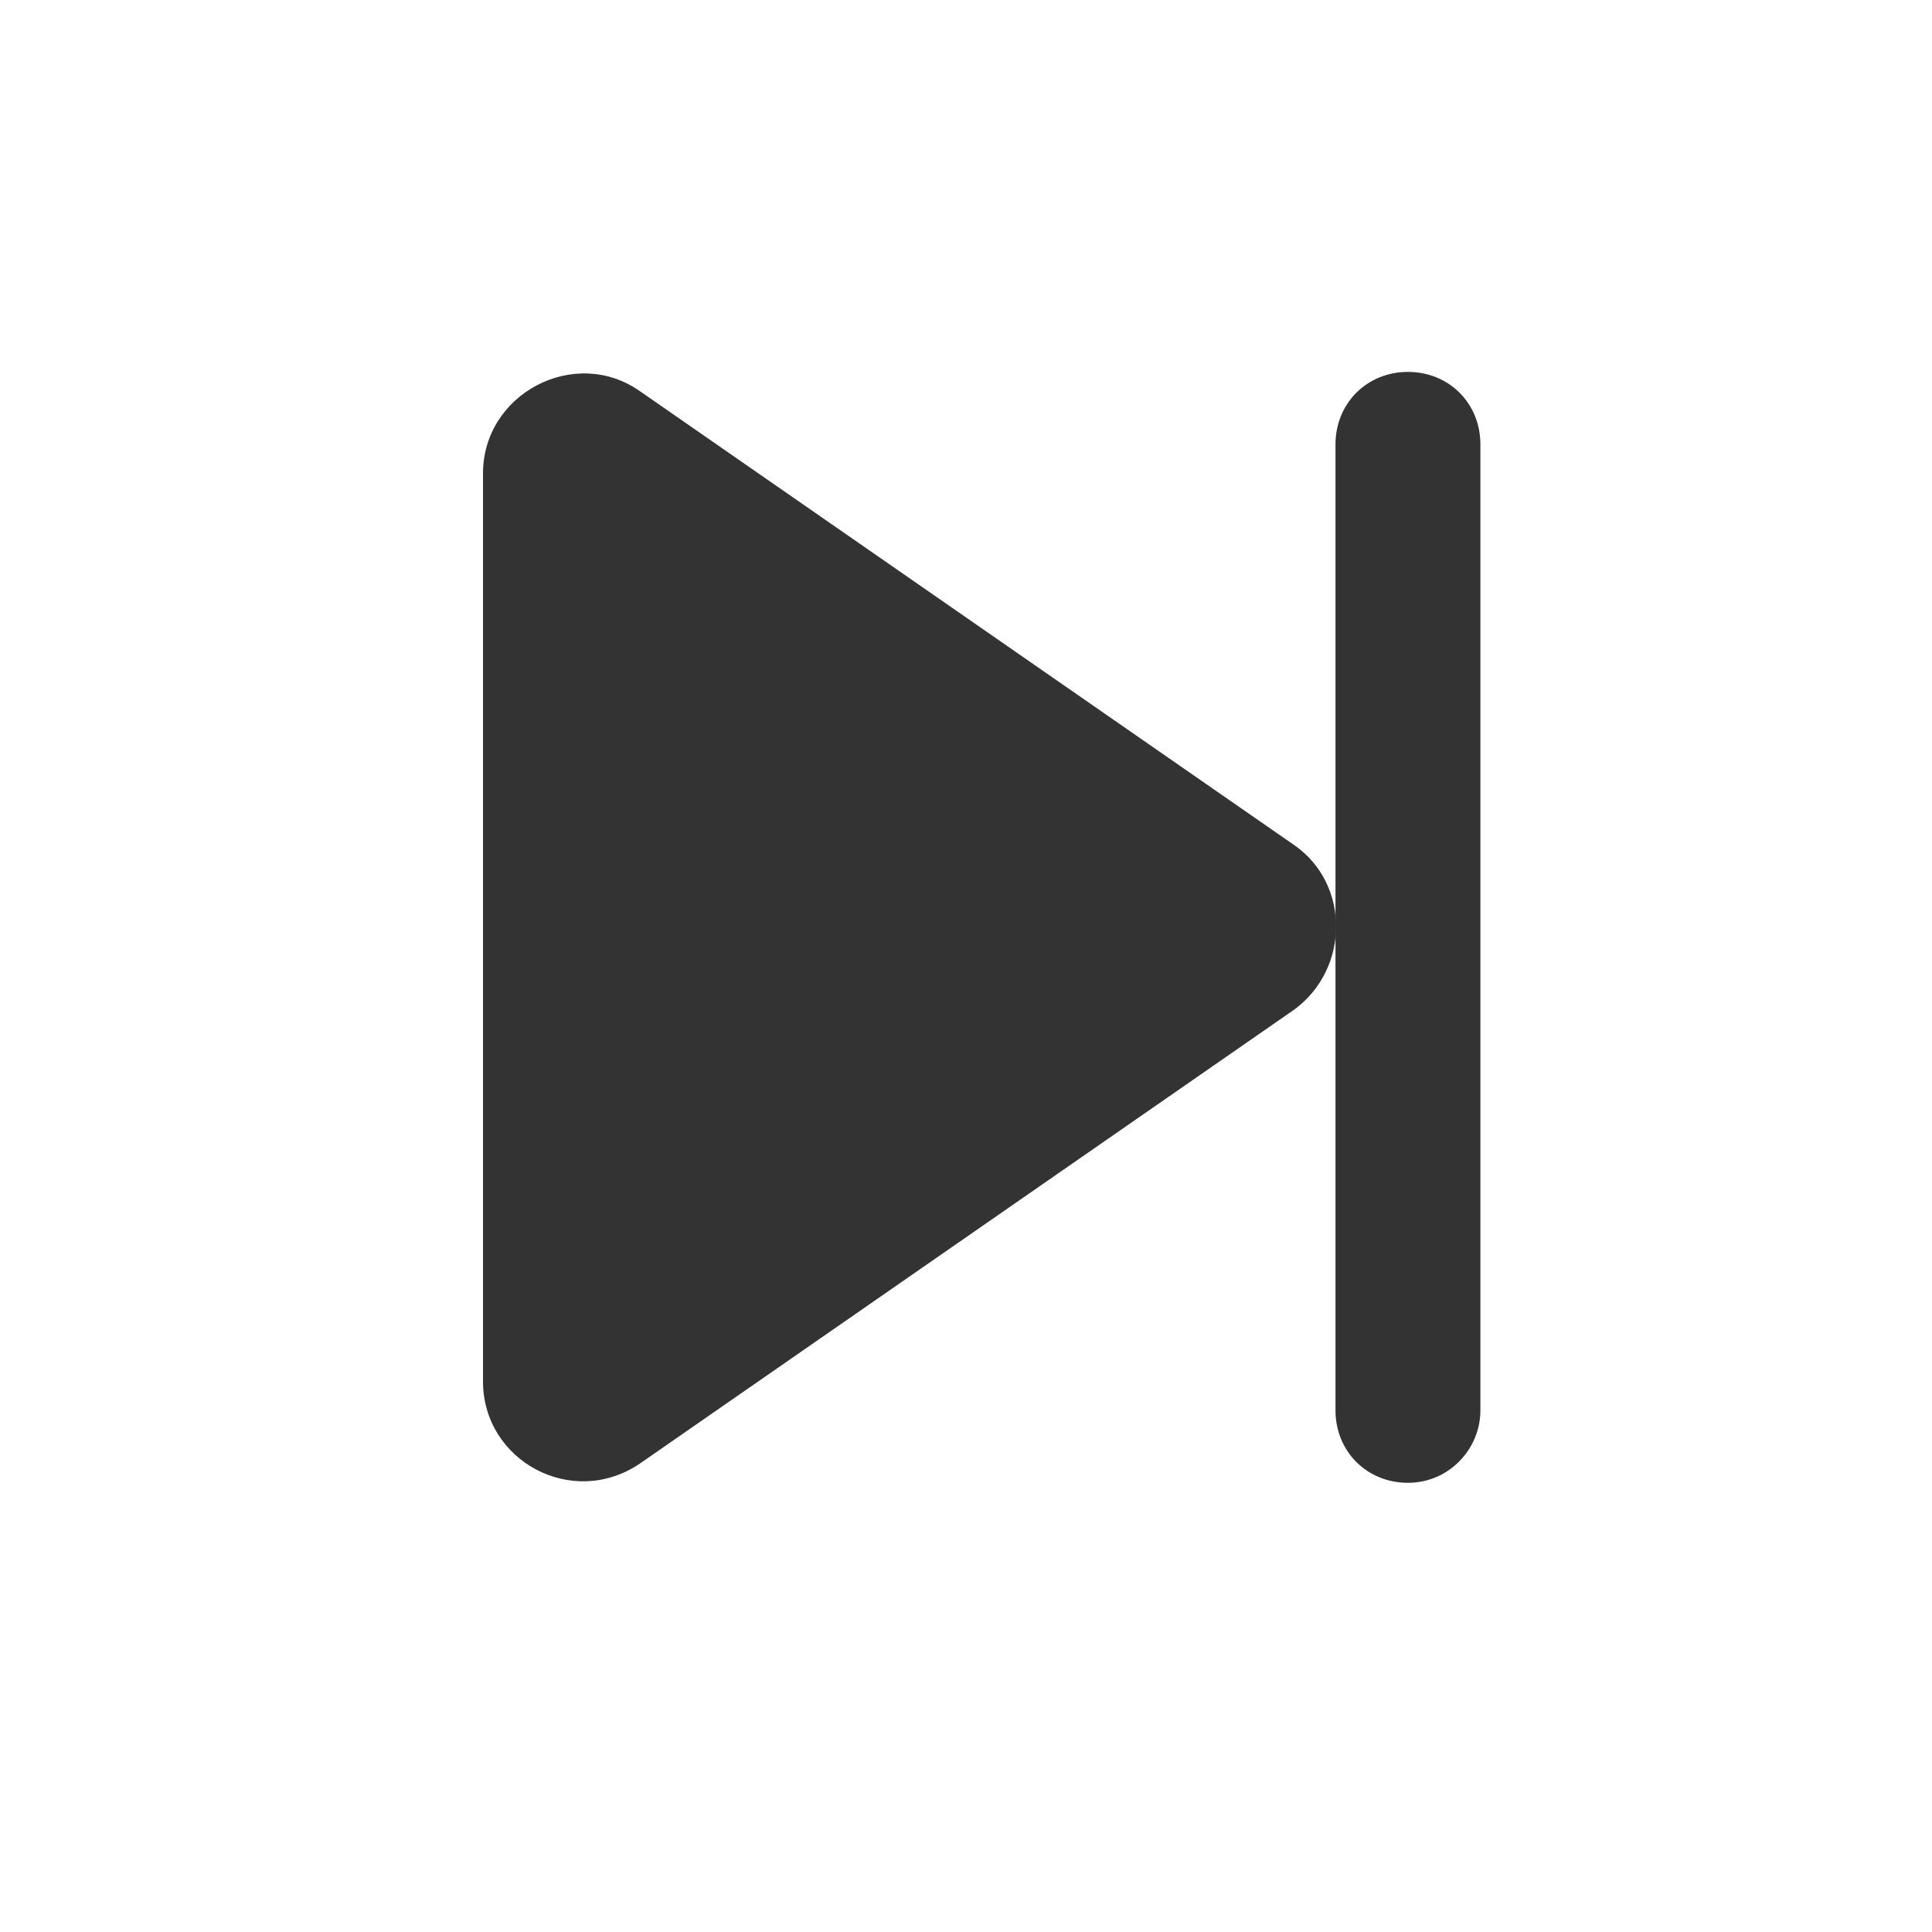
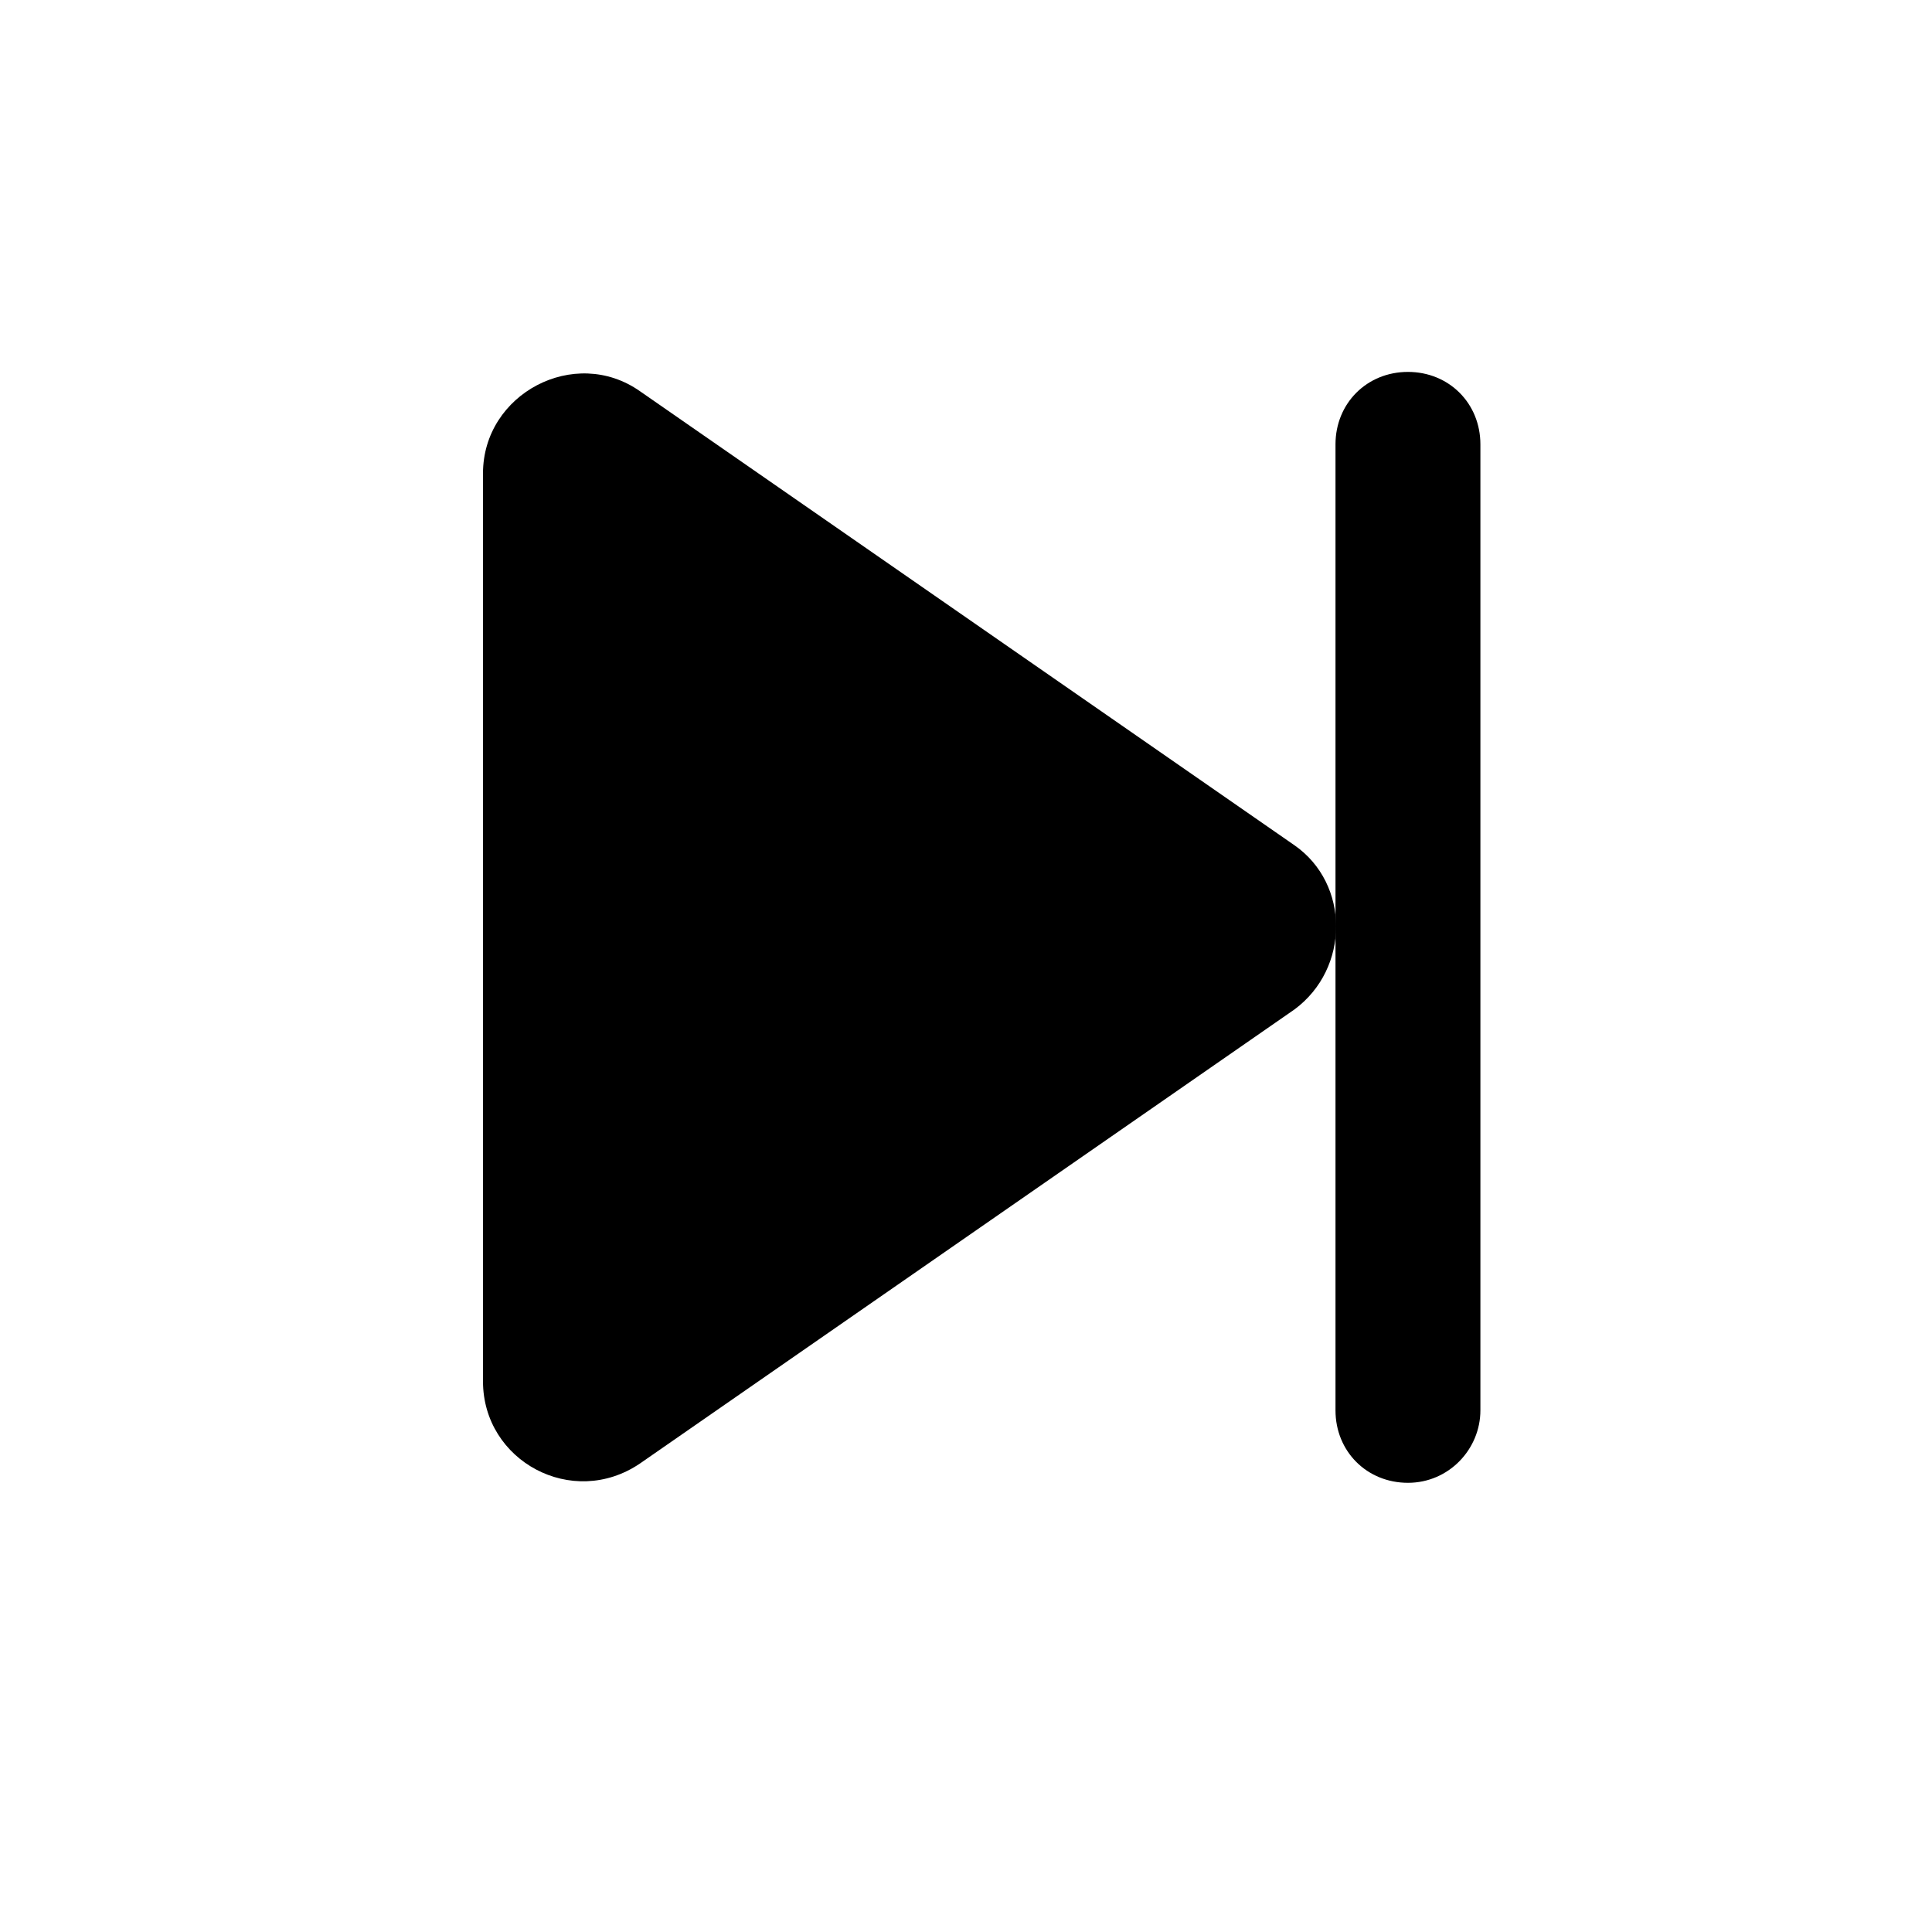
<svg xmlns="http://www.w3.org/2000/svg" t="1680325705622" class="icon" viewBox="0 0 1024 1024" version="1.1" p-id="1184" width="16" height="16">
-   <path d="M686.08 448L339.2 207.36c-34.56-24.32-83.2 1.28-83.2 43.52v481.28c0 42.24 47.36 67.84 83.2 43.52l346.88-240.64c29.44-21.76 29.44-66.56 0-87.04z" fill="#333333" p-id="1185" />
-   <path d="M746.24 785.92c-21.76 0-38.4-16.64-38.4-38.4v-512c0-21.76 16.64-38.4 38.4-38.4s38.4 16.64 38.4 38.4v512c0 20.48-16.64 38.4-38.4 38.4z" fill="#333333" p-id="1186" />
+   <path d="M686.08 448L339.2 207.36c-34.56-24.32-83.2 1.28-83.2 43.52v481.28c0 42.24 47.36 67.84 83.2 43.52l346.88-240.64c29.44-21.76 29.44-66.56 0-87.04z" fill="currentColor" p-id="1185" />
+   <path d="M746.24 785.92c-21.76 0-38.4-16.64-38.4-38.4v-512c0-21.76 16.64-38.4 38.4-38.4s38.4 16.64 38.4 38.4v512c0 20.48-16.64 38.4-38.4 38.4z" fill="currentColor" p-id="1186" />
</svg>
